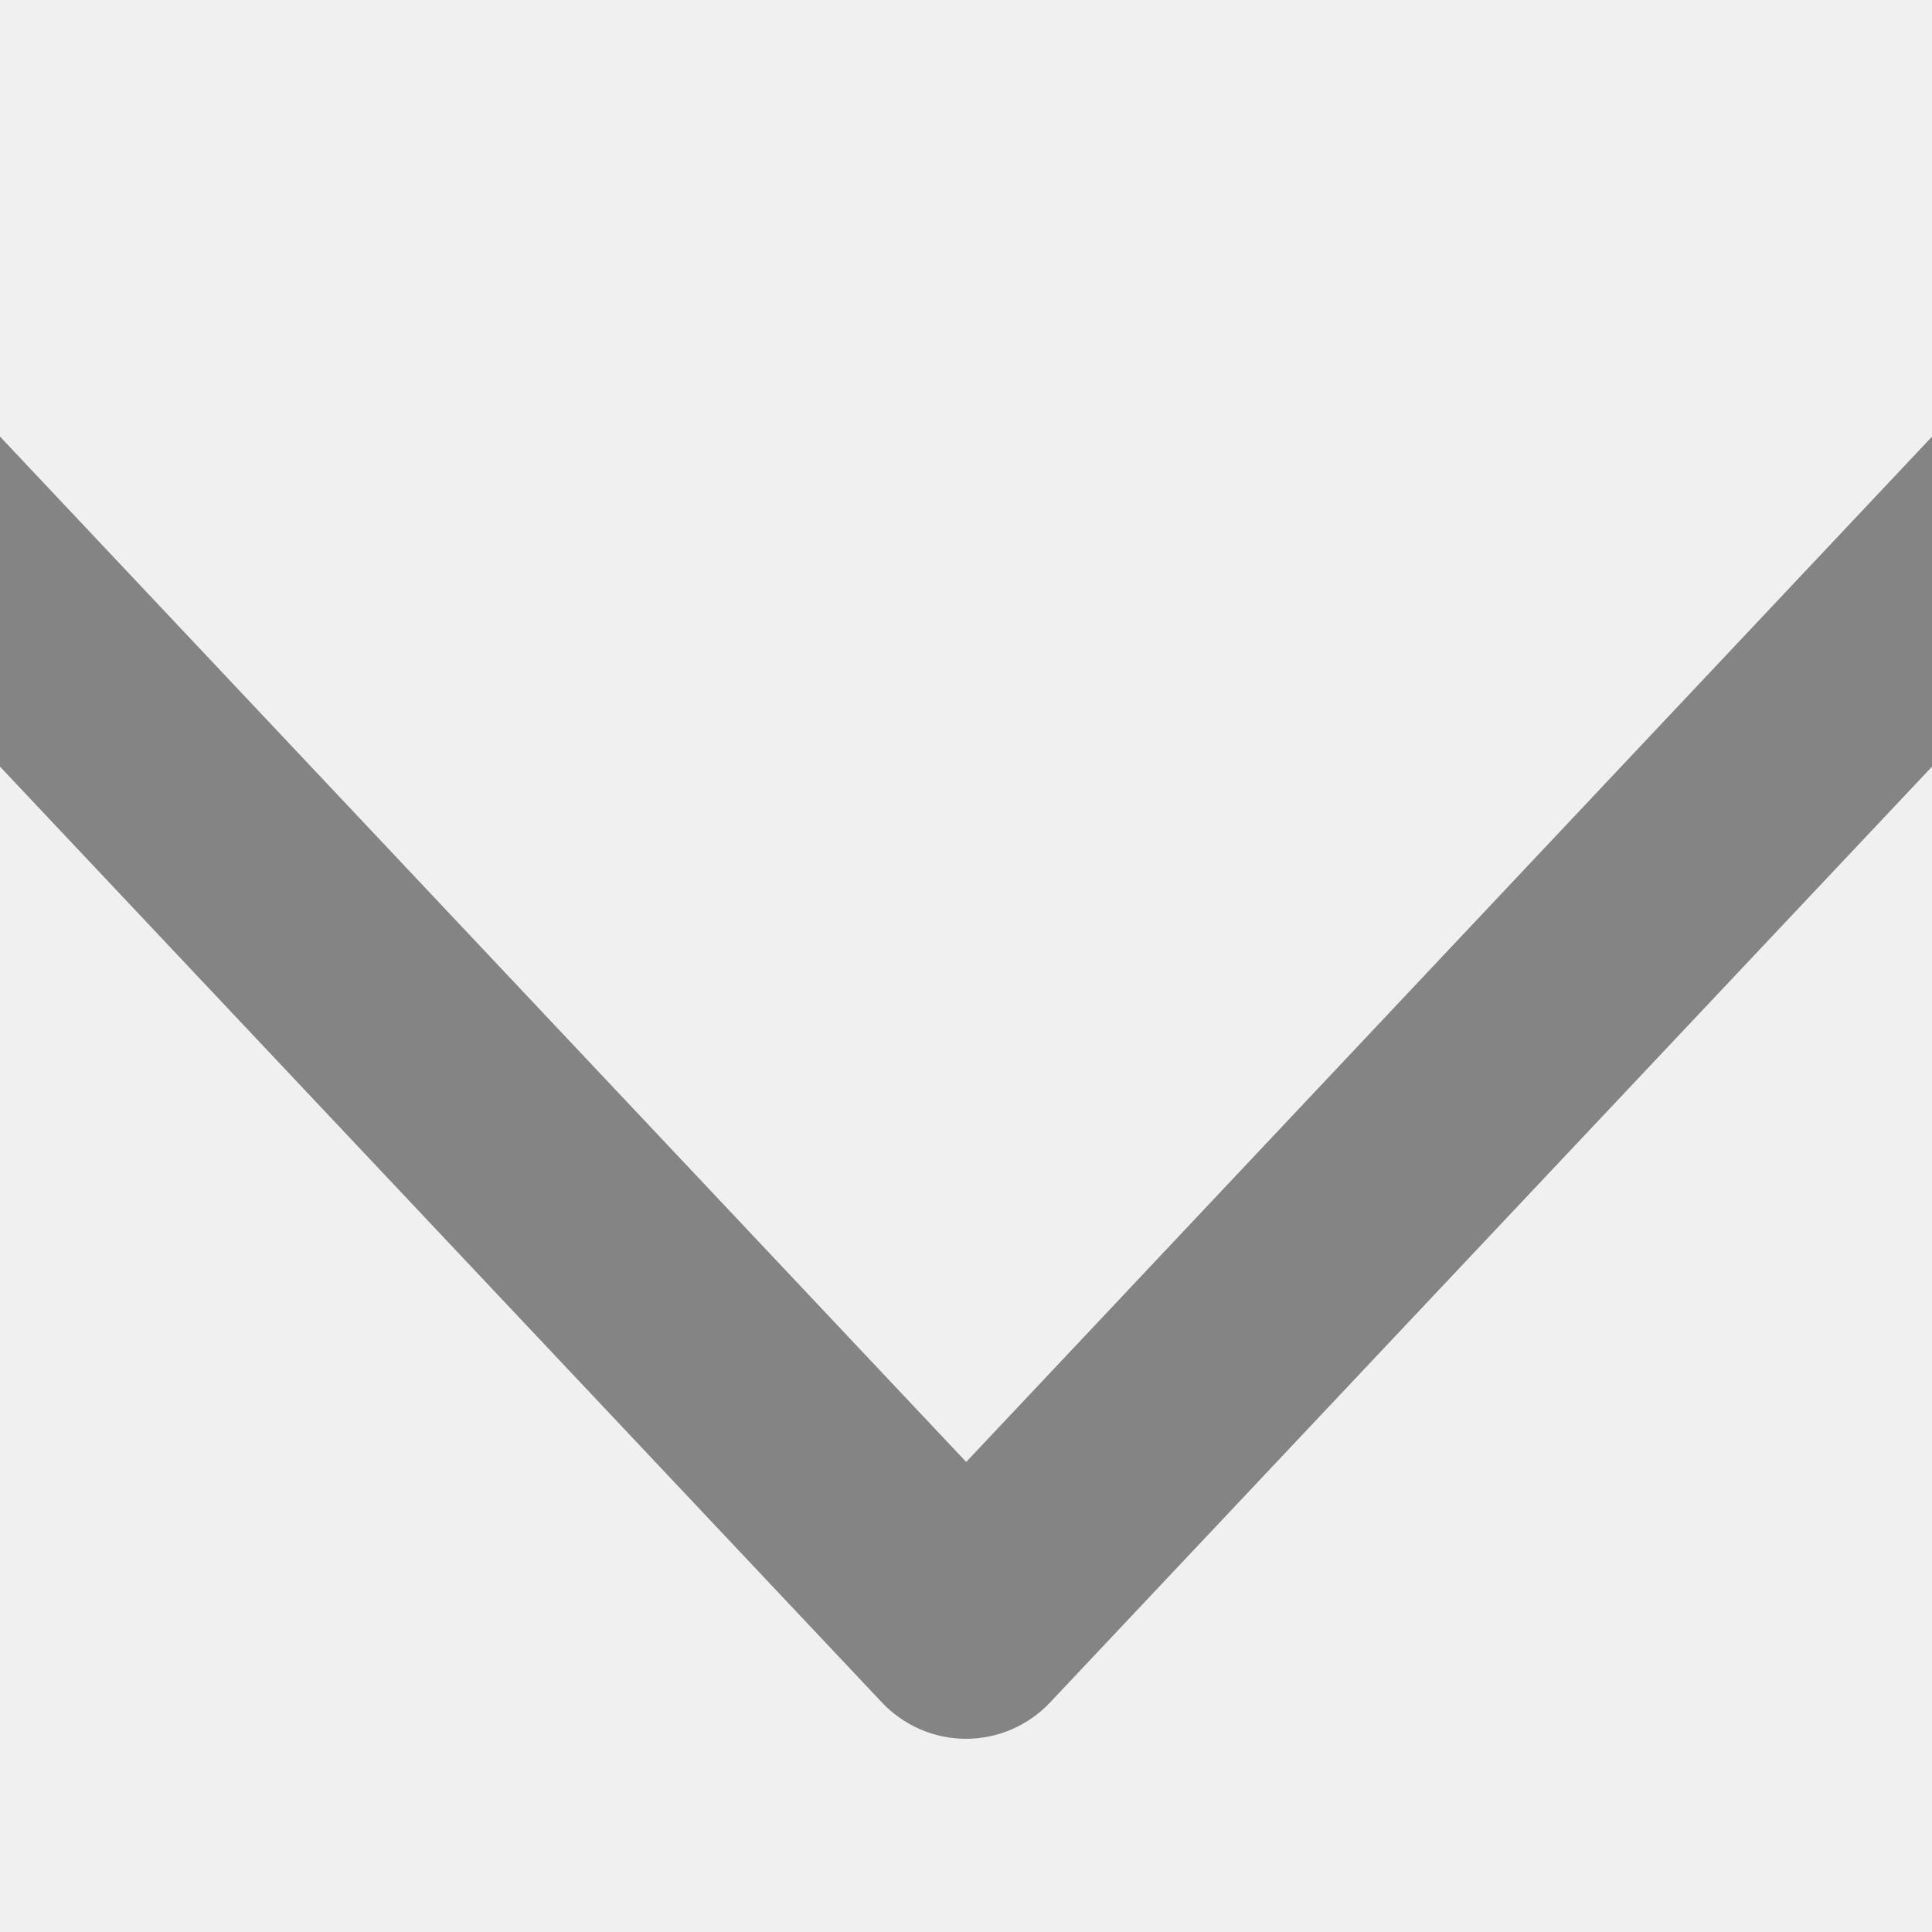
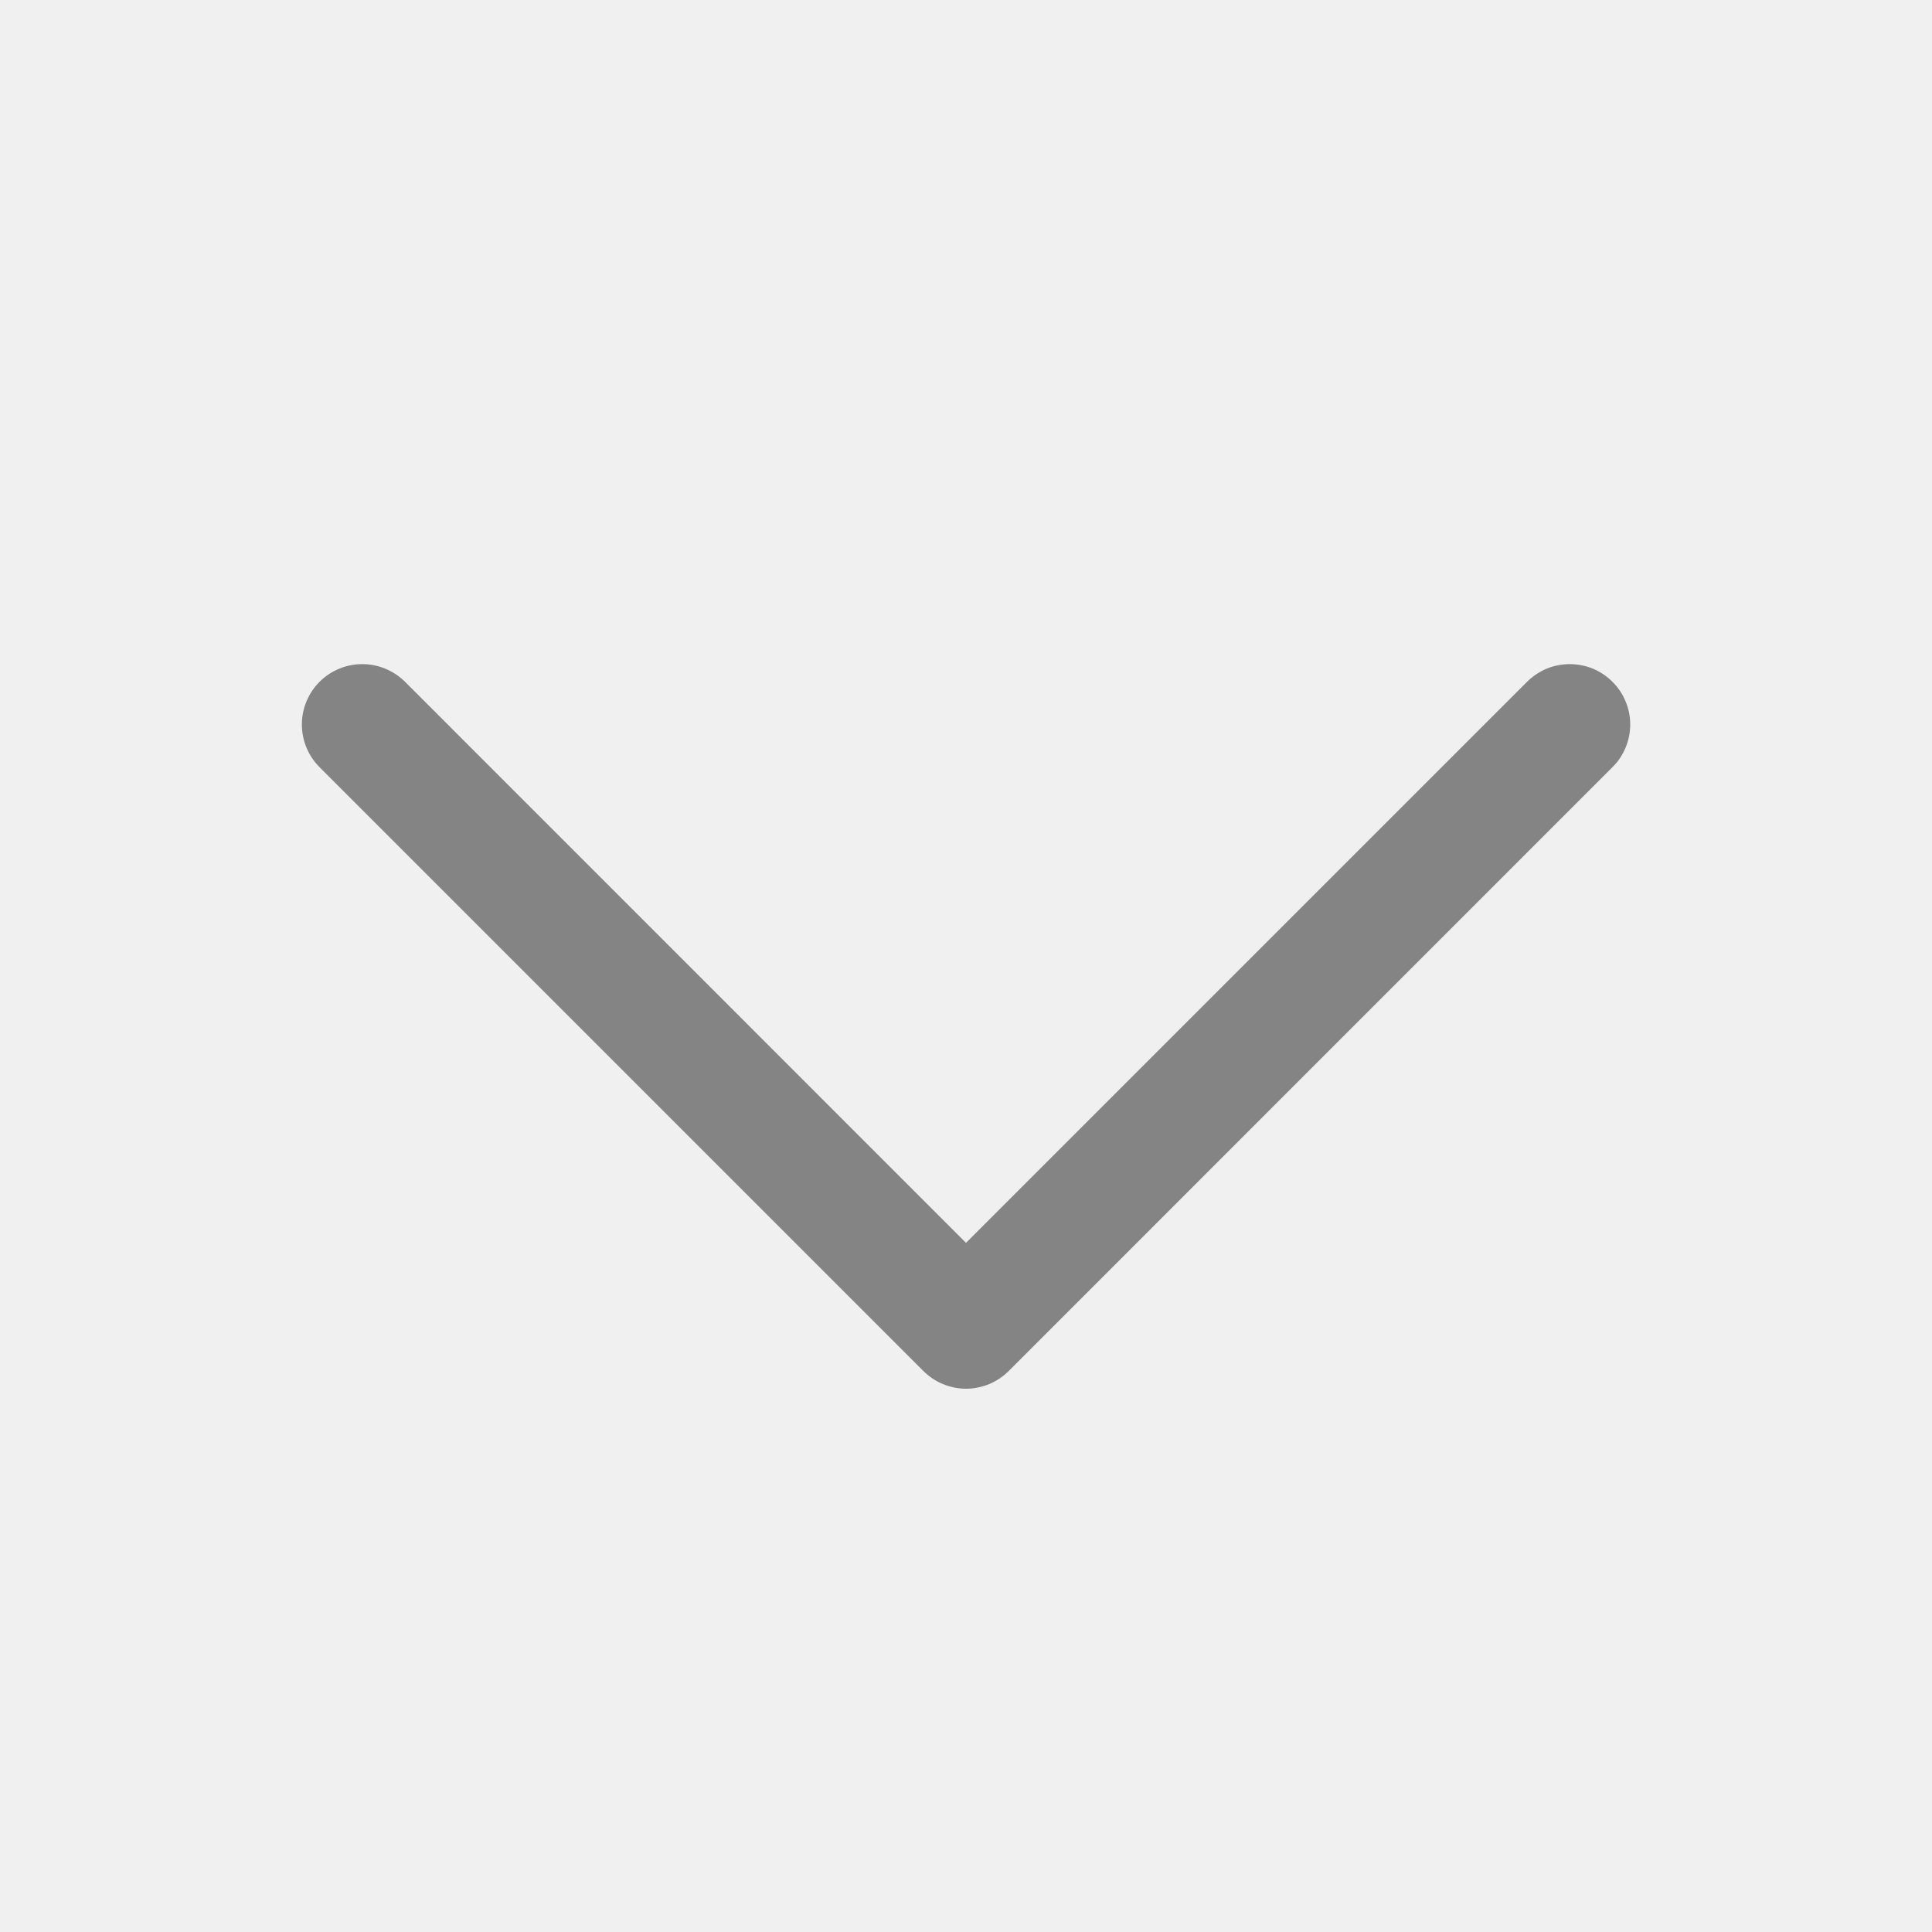
- <svg xmlns="http://www.w3.org/2000/svg" width="10" height="10" viewBox="0 0 10 10" fill="none">
-   <g clip-path="url(#clip0_404_610)">
-     <path d="M4.564 8.811L-1.834 2.022C-1.94 1.909 -2 1.758 -2 1.602C-2 1.445 -1.94 1.295 -1.834 1.182L-1.826 1.174C-1.775 1.119 -1.712 1.075 -1.643 1.045C-1.574 1.015 -1.5 1 -1.425 1C-1.349 1 -1.275 1.015 -1.206 1.045C-1.137 1.075 -1.075 1.119 -1.023 1.174L5.001 7.567L11.023 1.174C11.075 1.119 11.137 1.075 11.206 1.045C11.275 1.015 11.349 1 11.425 1C11.5 1 11.574 1.015 11.643 1.045C11.712 1.075 11.775 1.119 11.826 1.174L11.834 1.182C11.94 1.295 12 1.445 12 1.602C12 1.758 11.94 1.909 11.834 2.022L5.436 8.811C5.38 8.871 5.312 8.918 5.237 8.951C5.162 8.983 5.082 9 5 9C4.918 9 4.838 8.983 4.763 8.951C4.688 8.918 4.62 8.871 4.564 8.811Z" fill="#848484" />
-   </g>
-   <defs>
-     <clipPath id="clip0_404_610">
-       <rect width="10" height="10" fill="white" transform="matrix(1 0 0 -1 0 10)" />
-     </clipPath>
-   </defs>
+ <svg xmlns="http://www.w3.org/2000/svg" width="20" height="20" viewBox="0 0 20 20" fill="none">
+   <path d="M16.692 7.942L10.443 14.192C10.384 14.25 10.316 14.296 10.24 14.328C10.164 14.359 10.082 14.376 10 14.376C9.918 14.376 9.837 14.359 9.761 14.328C9.685 14.296 9.616 14.25 9.558 14.192L3.308 7.942C3.191 7.825 3.125 7.666 3.125 7.5C3.125 7.334 3.191 7.175 3.308 7.058C3.425 6.941 3.584 6.875 3.75 6.875C3.916 6.875 4.075 6.941 4.193 7.058L10 12.866L15.808 7.058C15.866 7 15.935 6.954 16.011 6.922C16.087 6.891 16.168 6.875 16.25 6.875C16.332 6.875 16.414 6.891 16.49 6.922C16.566 6.954 16.634 7 16.692 7.058C16.751 7.116 16.797 7.185 16.828 7.261C16.86 7.337 16.876 7.418 16.876 7.5C16.876 7.582 16.86 7.663 16.828 7.739C16.797 7.815 16.751 7.884 16.692 7.942Z" fill="#848484" />
</svg>
